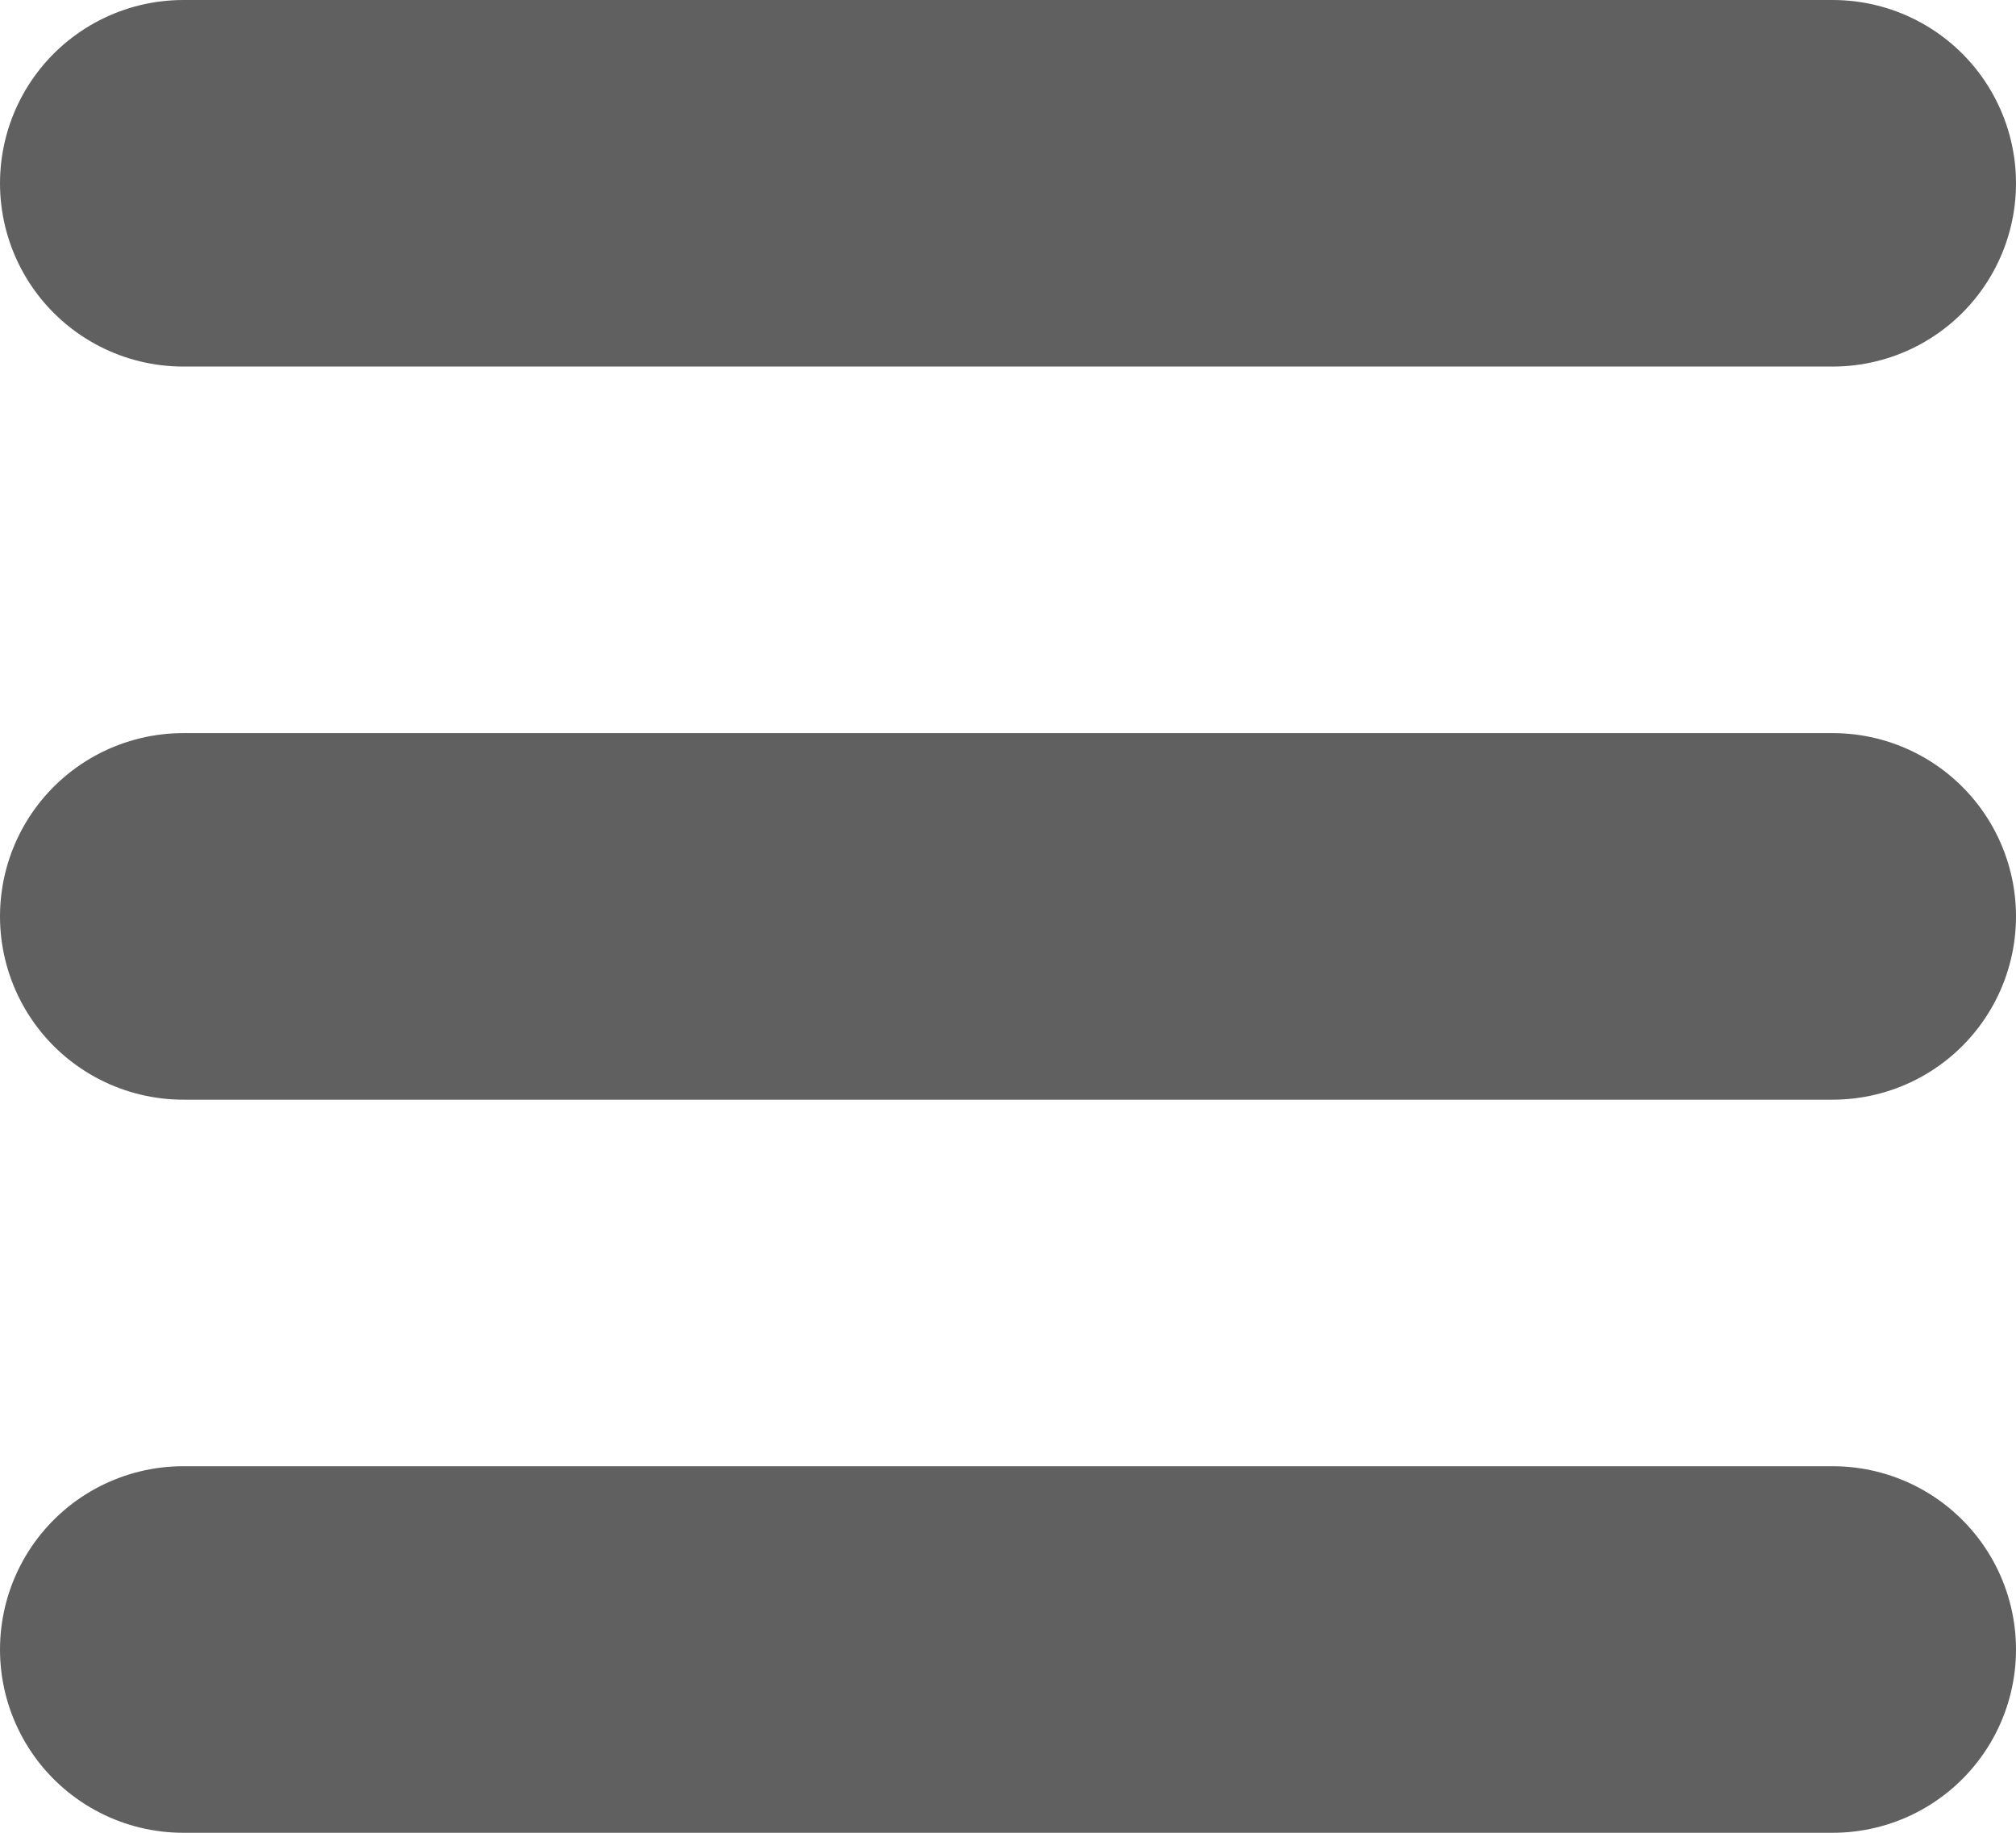
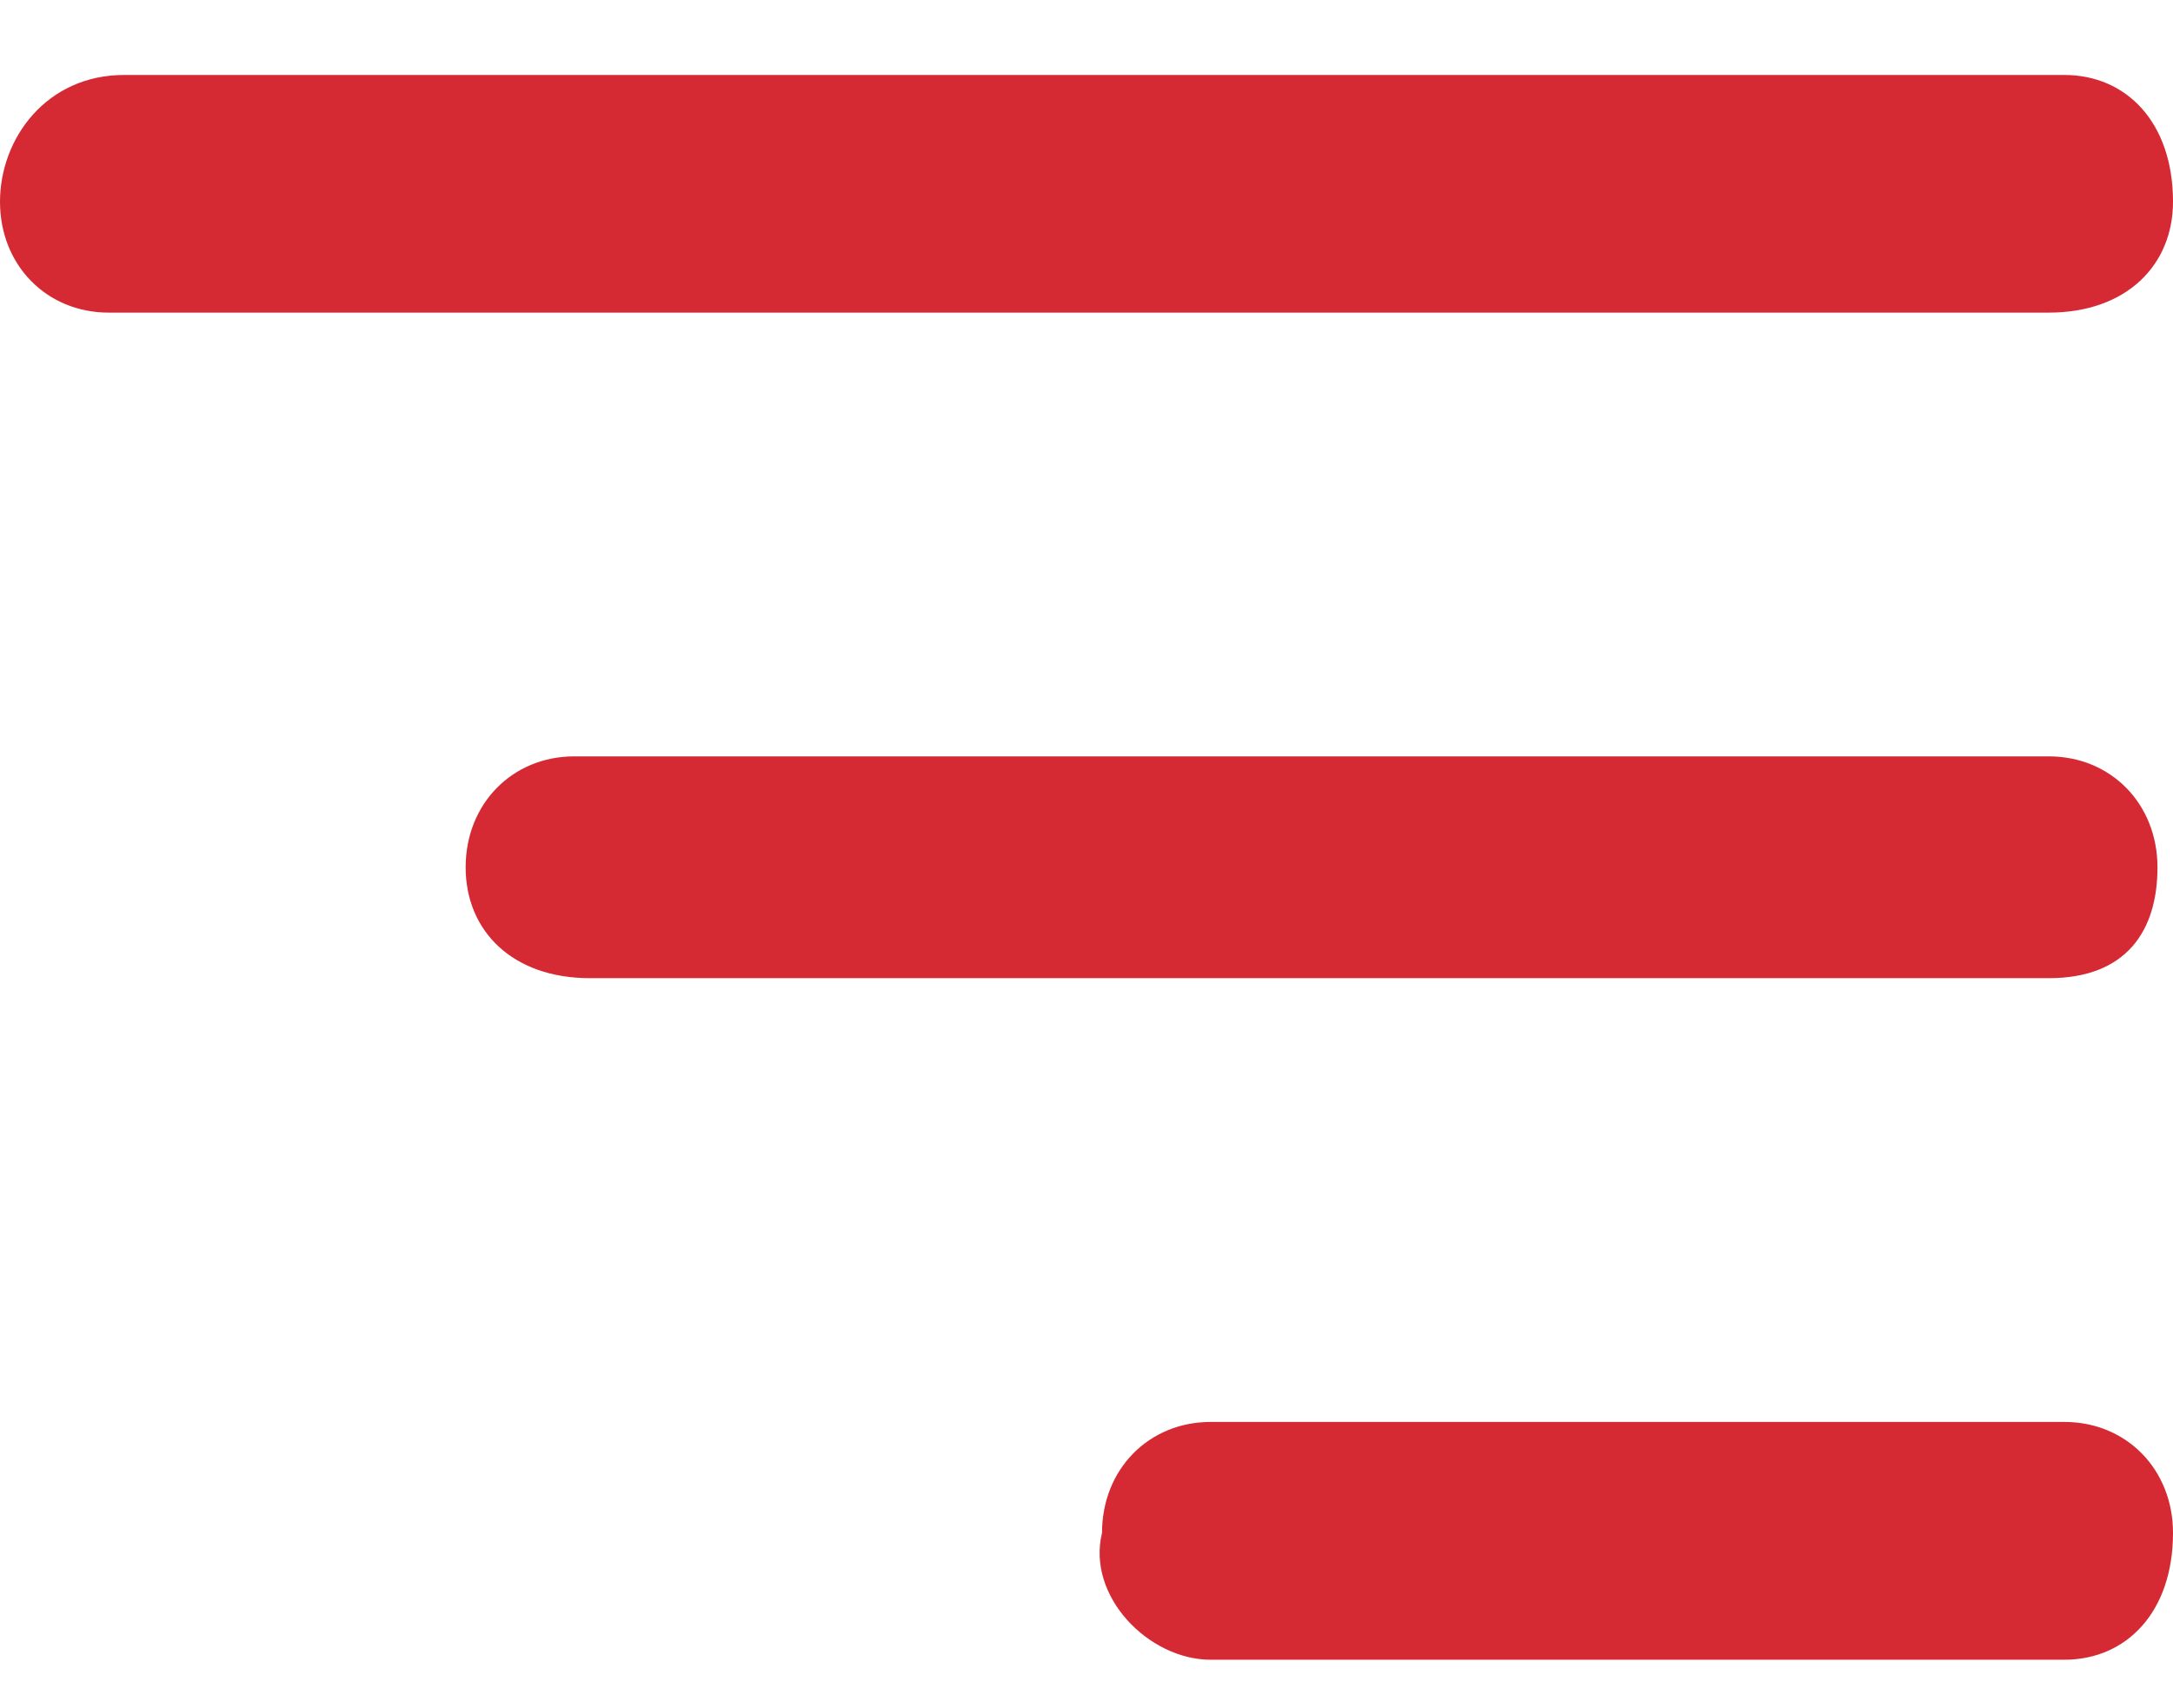
- <svg xmlns="http://www.w3.org/2000/svg" width="22" height="20" viewBox="0 0 22 20" fill="none">
-   <path d="M2 2H20" stroke="#606060" stroke-width="4" stroke-linecap="round" />
-   <path d="M2 10H20" stroke="#606060" stroke-width="4" stroke-linecap="round" />
-   <path d="M2 18H20" stroke="#606060" stroke-width="4" stroke-linecap="round" />
+ <svg xmlns="http://www.w3.org/2000/svg" width="14" height="11" viewBox="0 0 14 11" fill="none">
+   <path d="M13.2 6.302H3.8C3.3 6.302 3 5.996 3 5.588C3 5.179 3.3 4.873 3.7 4.873H13.2C13.6 4.873 13.9 5.179 13.9 5.588C13.9 5.996 13.7 6.302 13.2 6.302ZM14 1.3C14 0.789 13.7 0.483 13.3 0.483H0.8C0.3 0.483 0 0.891 0 1.3C0 1.708 0.3 2.014 0.7 2.014H13.2C13.7 2.014 14 1.708 14 1.3ZM14 9.876C14 9.467 13.7 9.161 13.3 9.161H7.8C7.4 9.161 7.1 9.467 7.1 9.876C7 10.284 7.4 10.693 7.8 10.693H13.3C13.7 10.693 14 10.386 14 9.876Z" fill="#D52A33" />
</svg>
